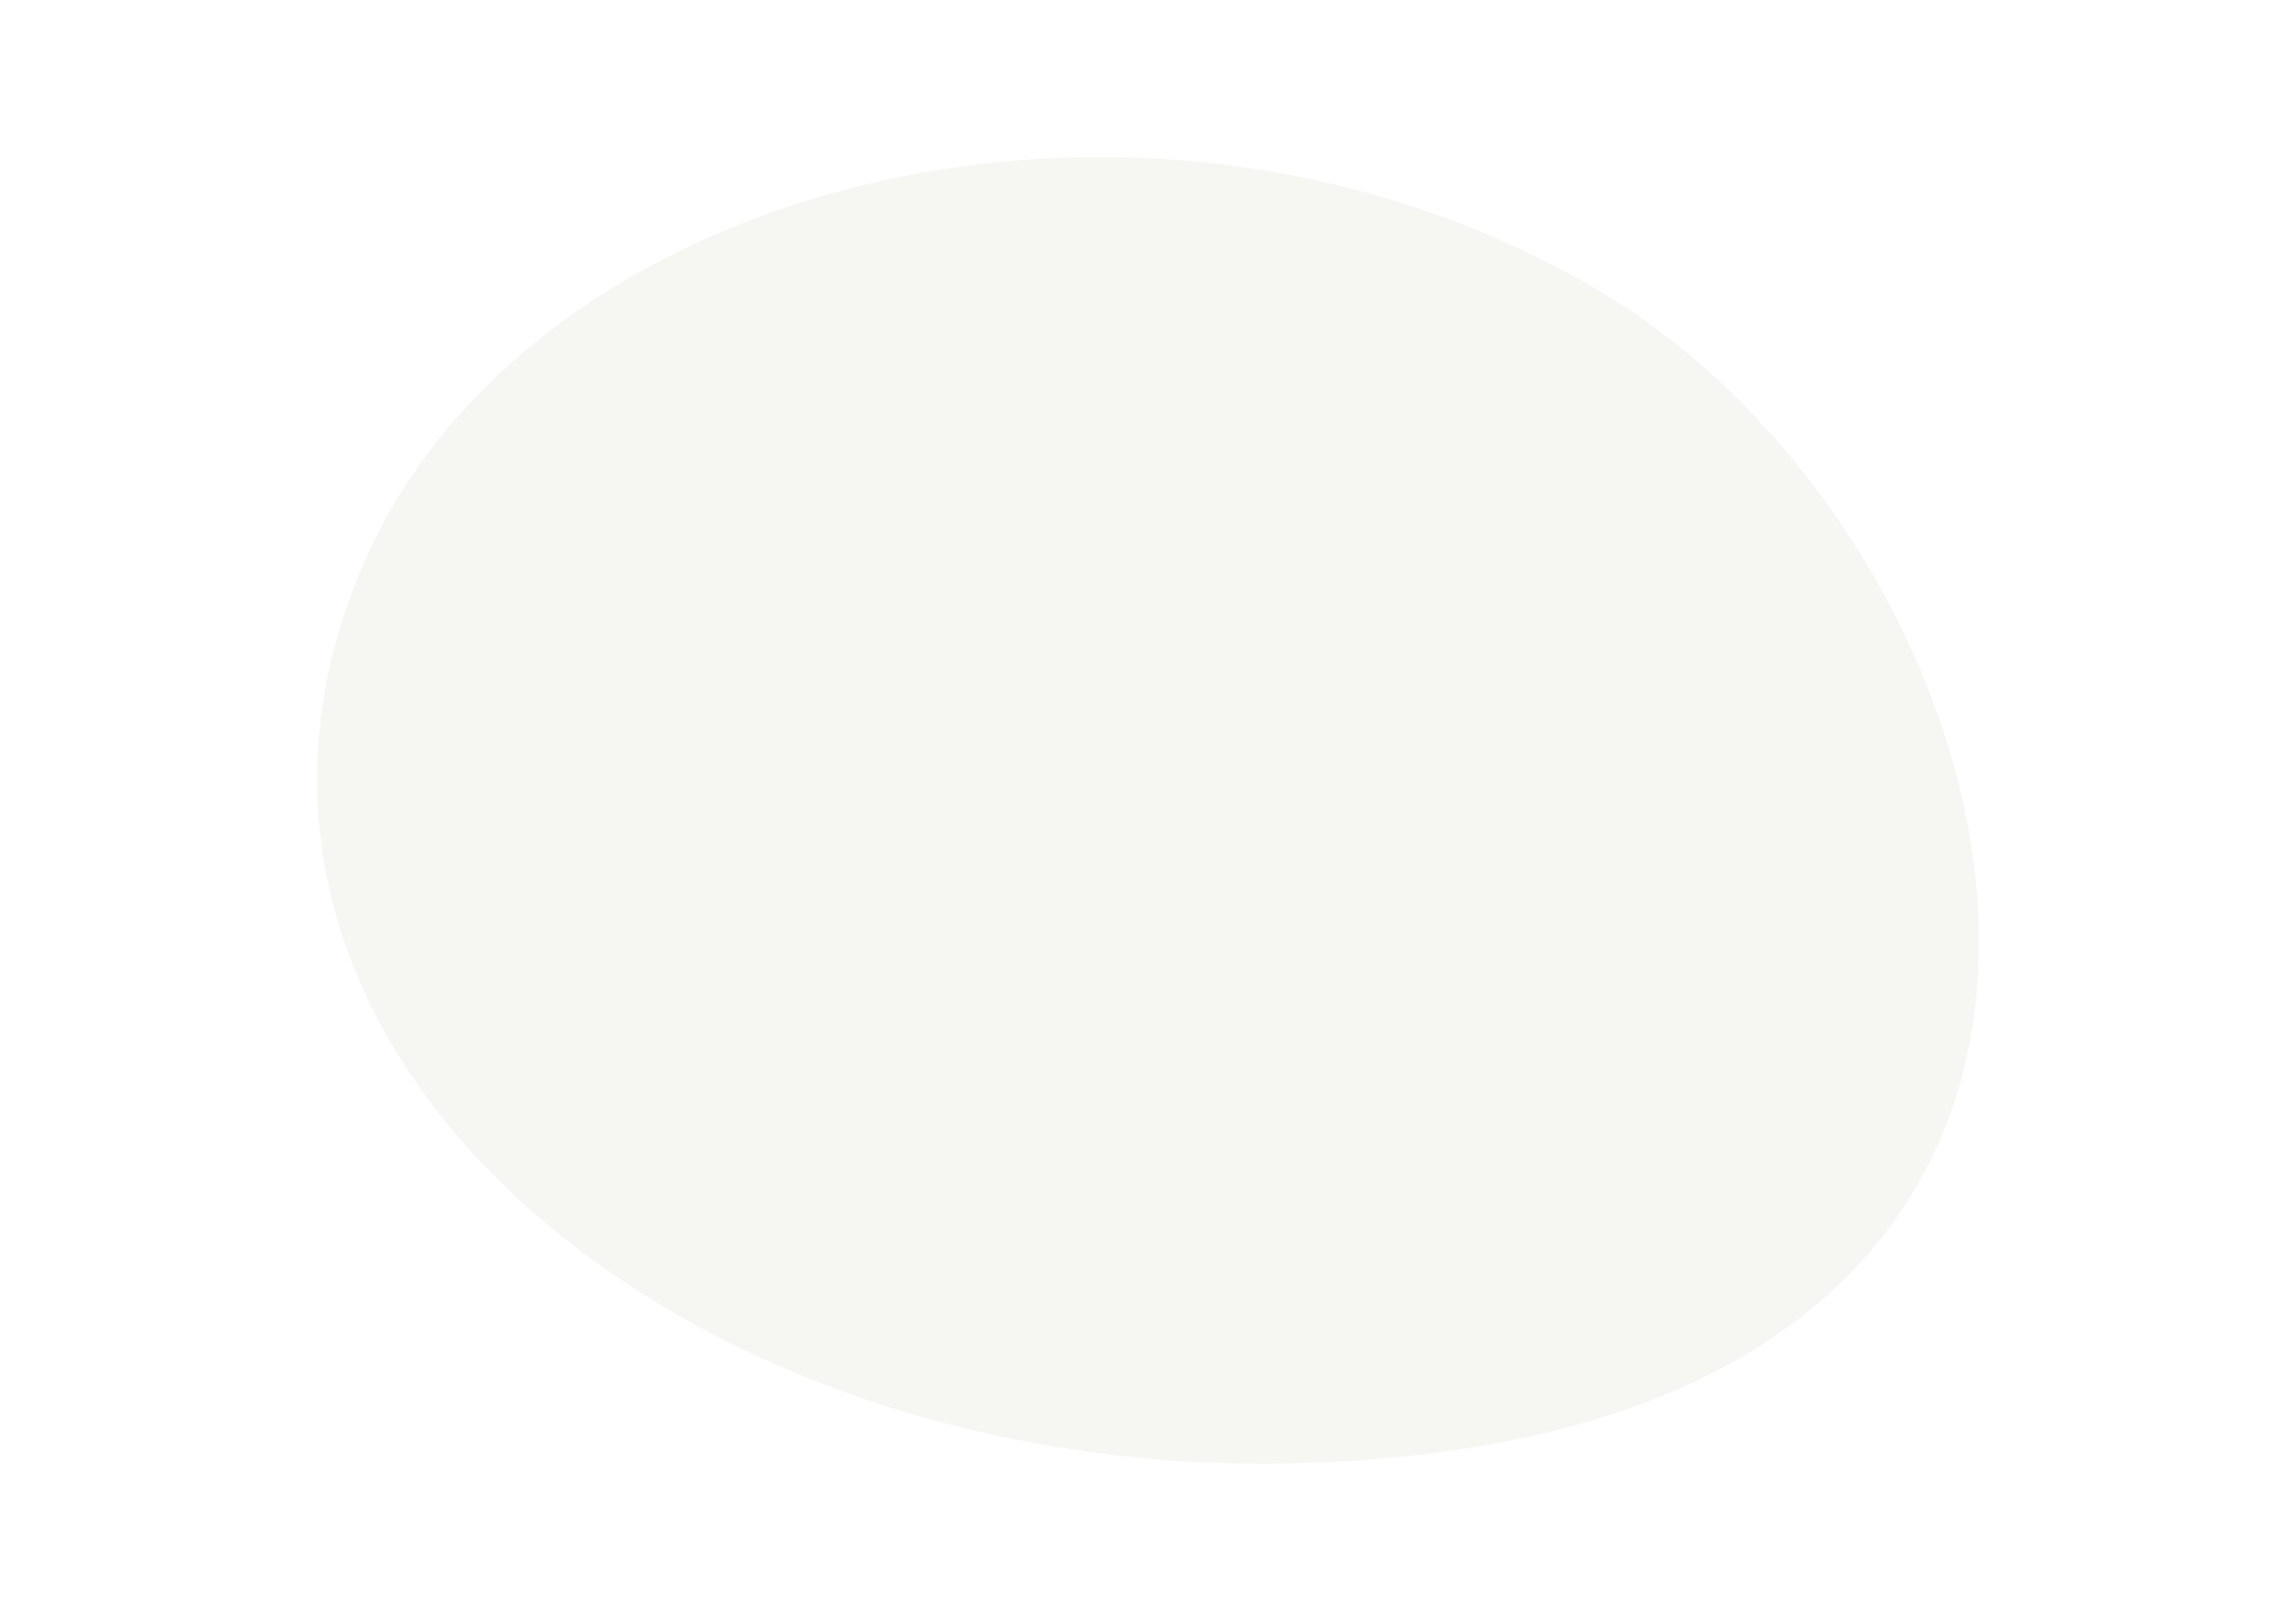
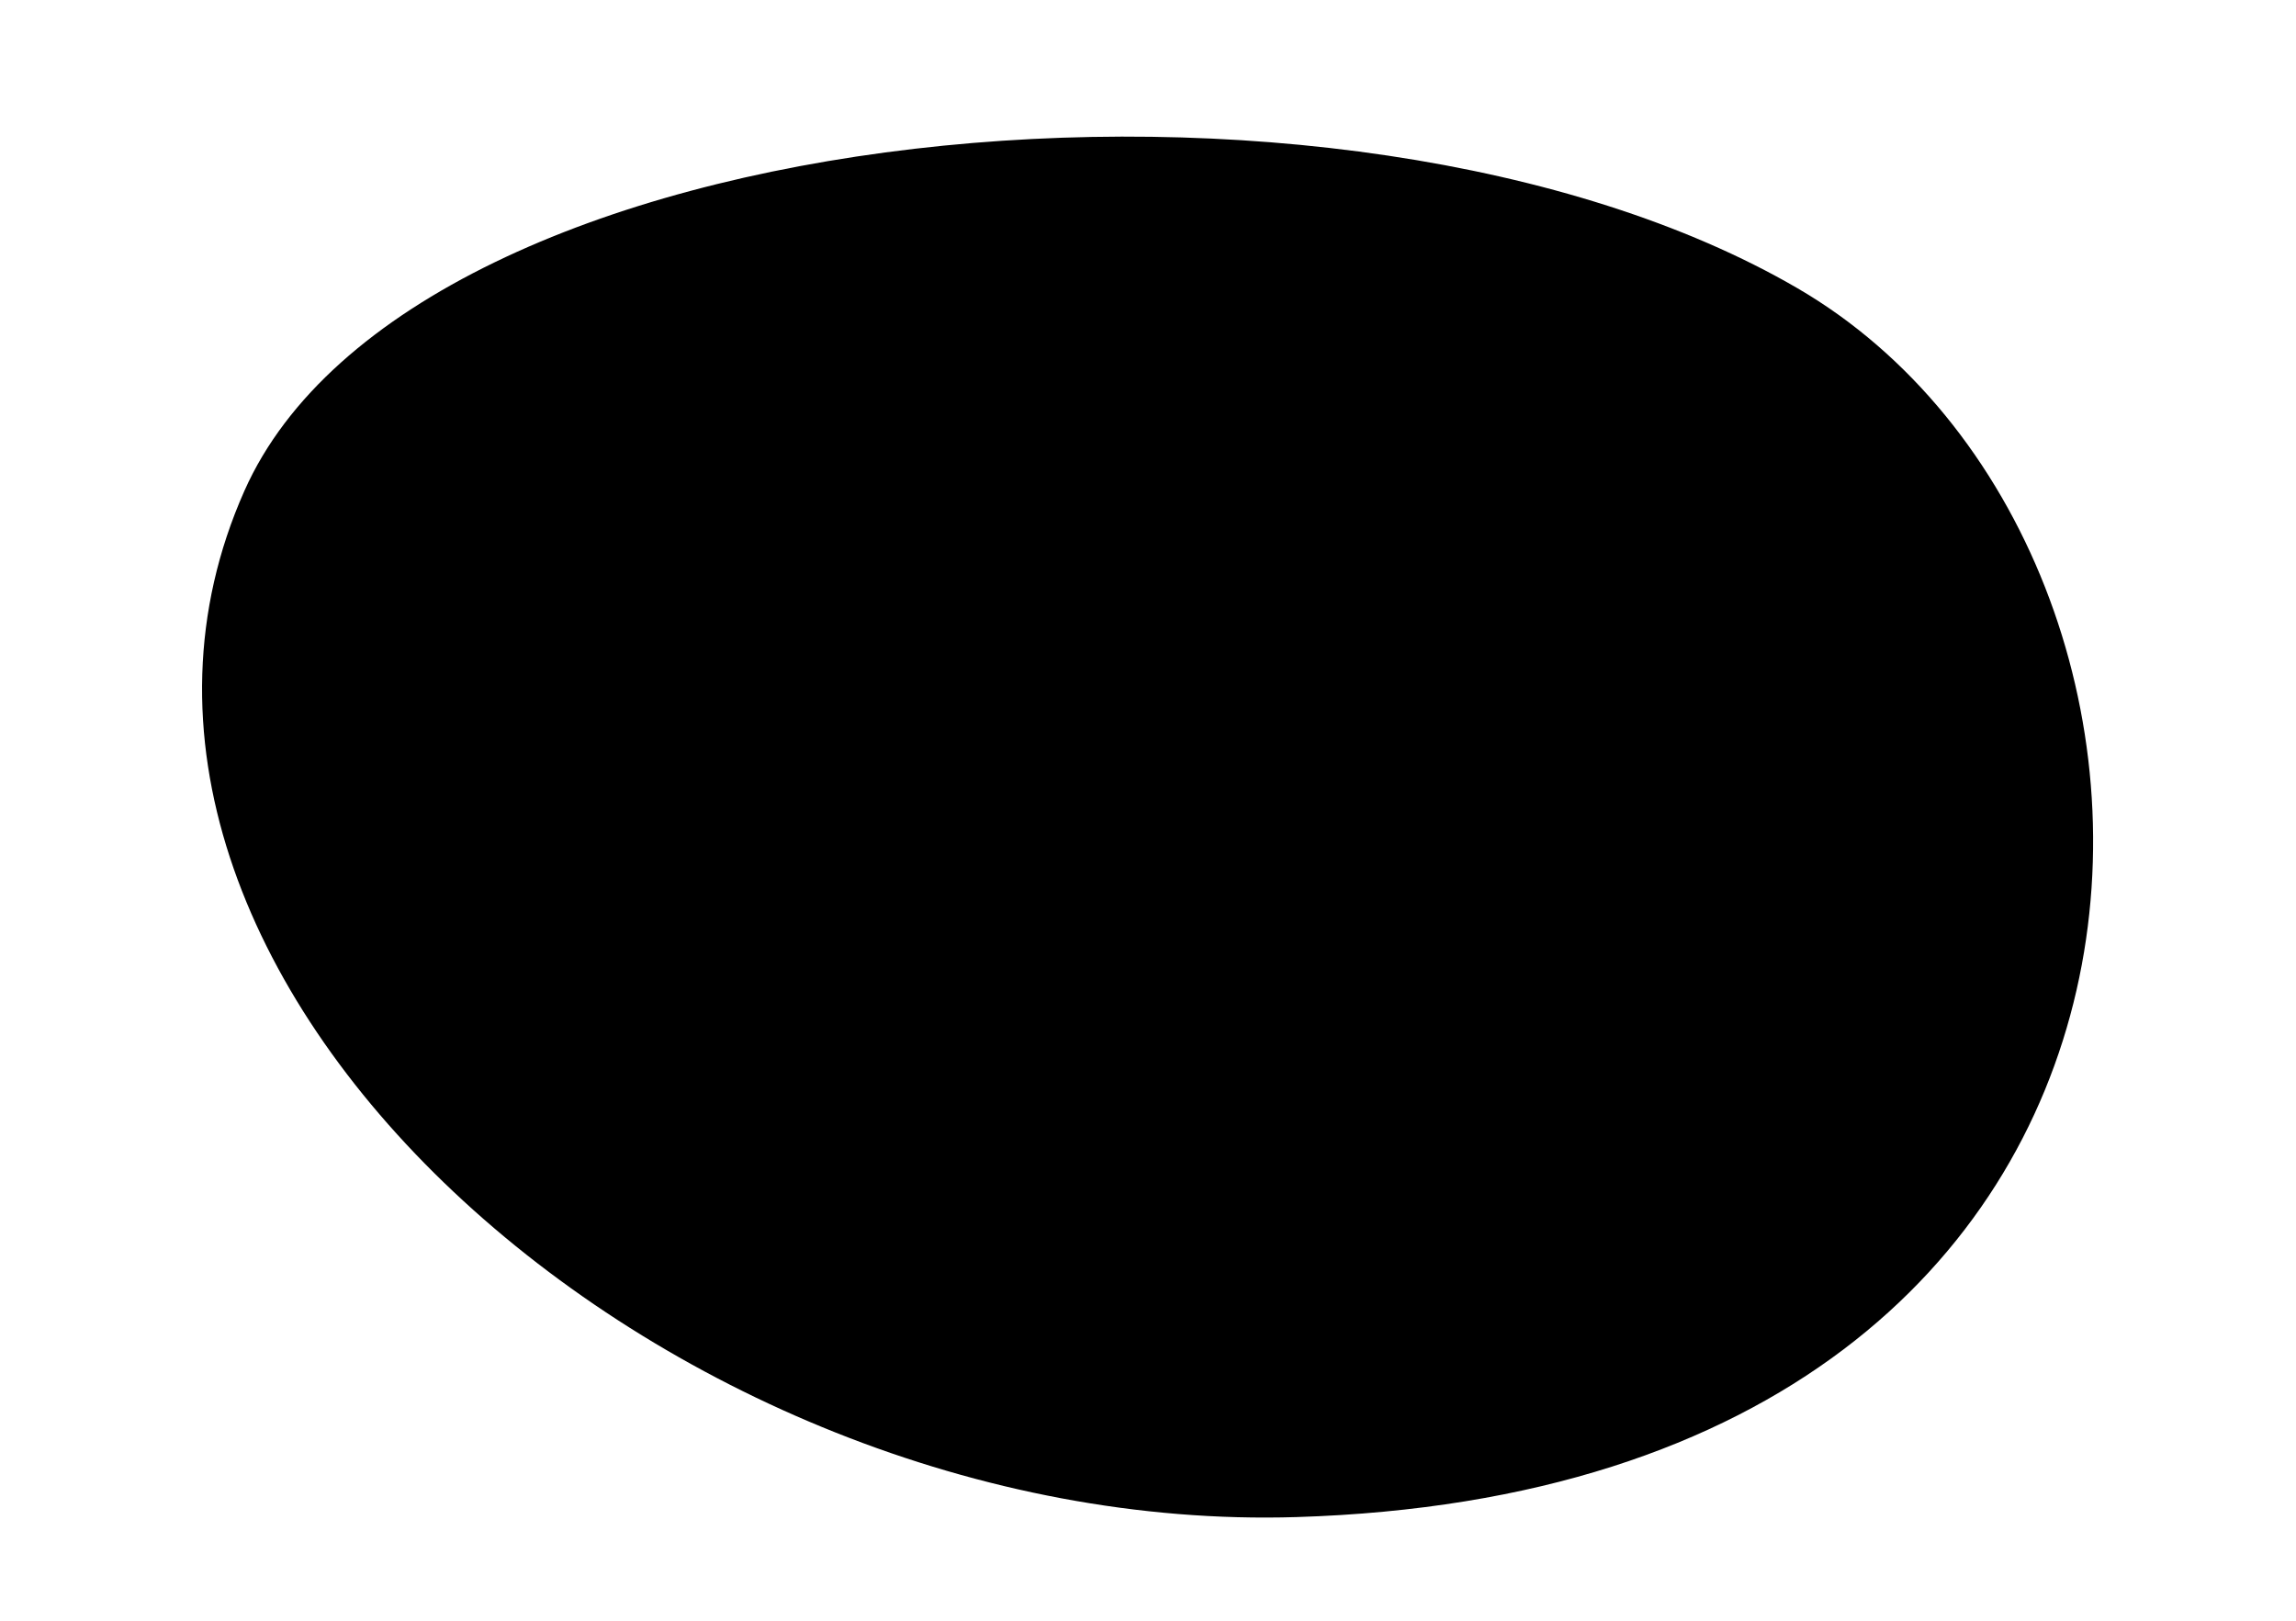
- <svg xmlns="http://www.w3.org/2000/svg" class="random-shapes" viewBox="0 0 340 240">
-   <path d="M193,216.65C99.56,219.53,22.51,154,54.19,82.69c24.91-56.08,115-79,182-40S335.06,212.28,193,216.65Z" style="fill: #f6f6f2" />
+ <svg xmlns="http://www.w3.org/2000/svg" class="random-shape" viewBox="0 0 340 240">
+   <path class="start" d="M193,216.65C99.56,219.53,22.51,154,54.19,82.69c24.91-56.08,115-79,182-40S335.06,212.28,193,216.65Z" />
+   <path class="end" d="M192,224.65C98.56,227.53,4.51,144,36.19,72.69c24.91-56.08,163-69,230-30S334.06,220.28,192,224.65Z" />
</svg>
